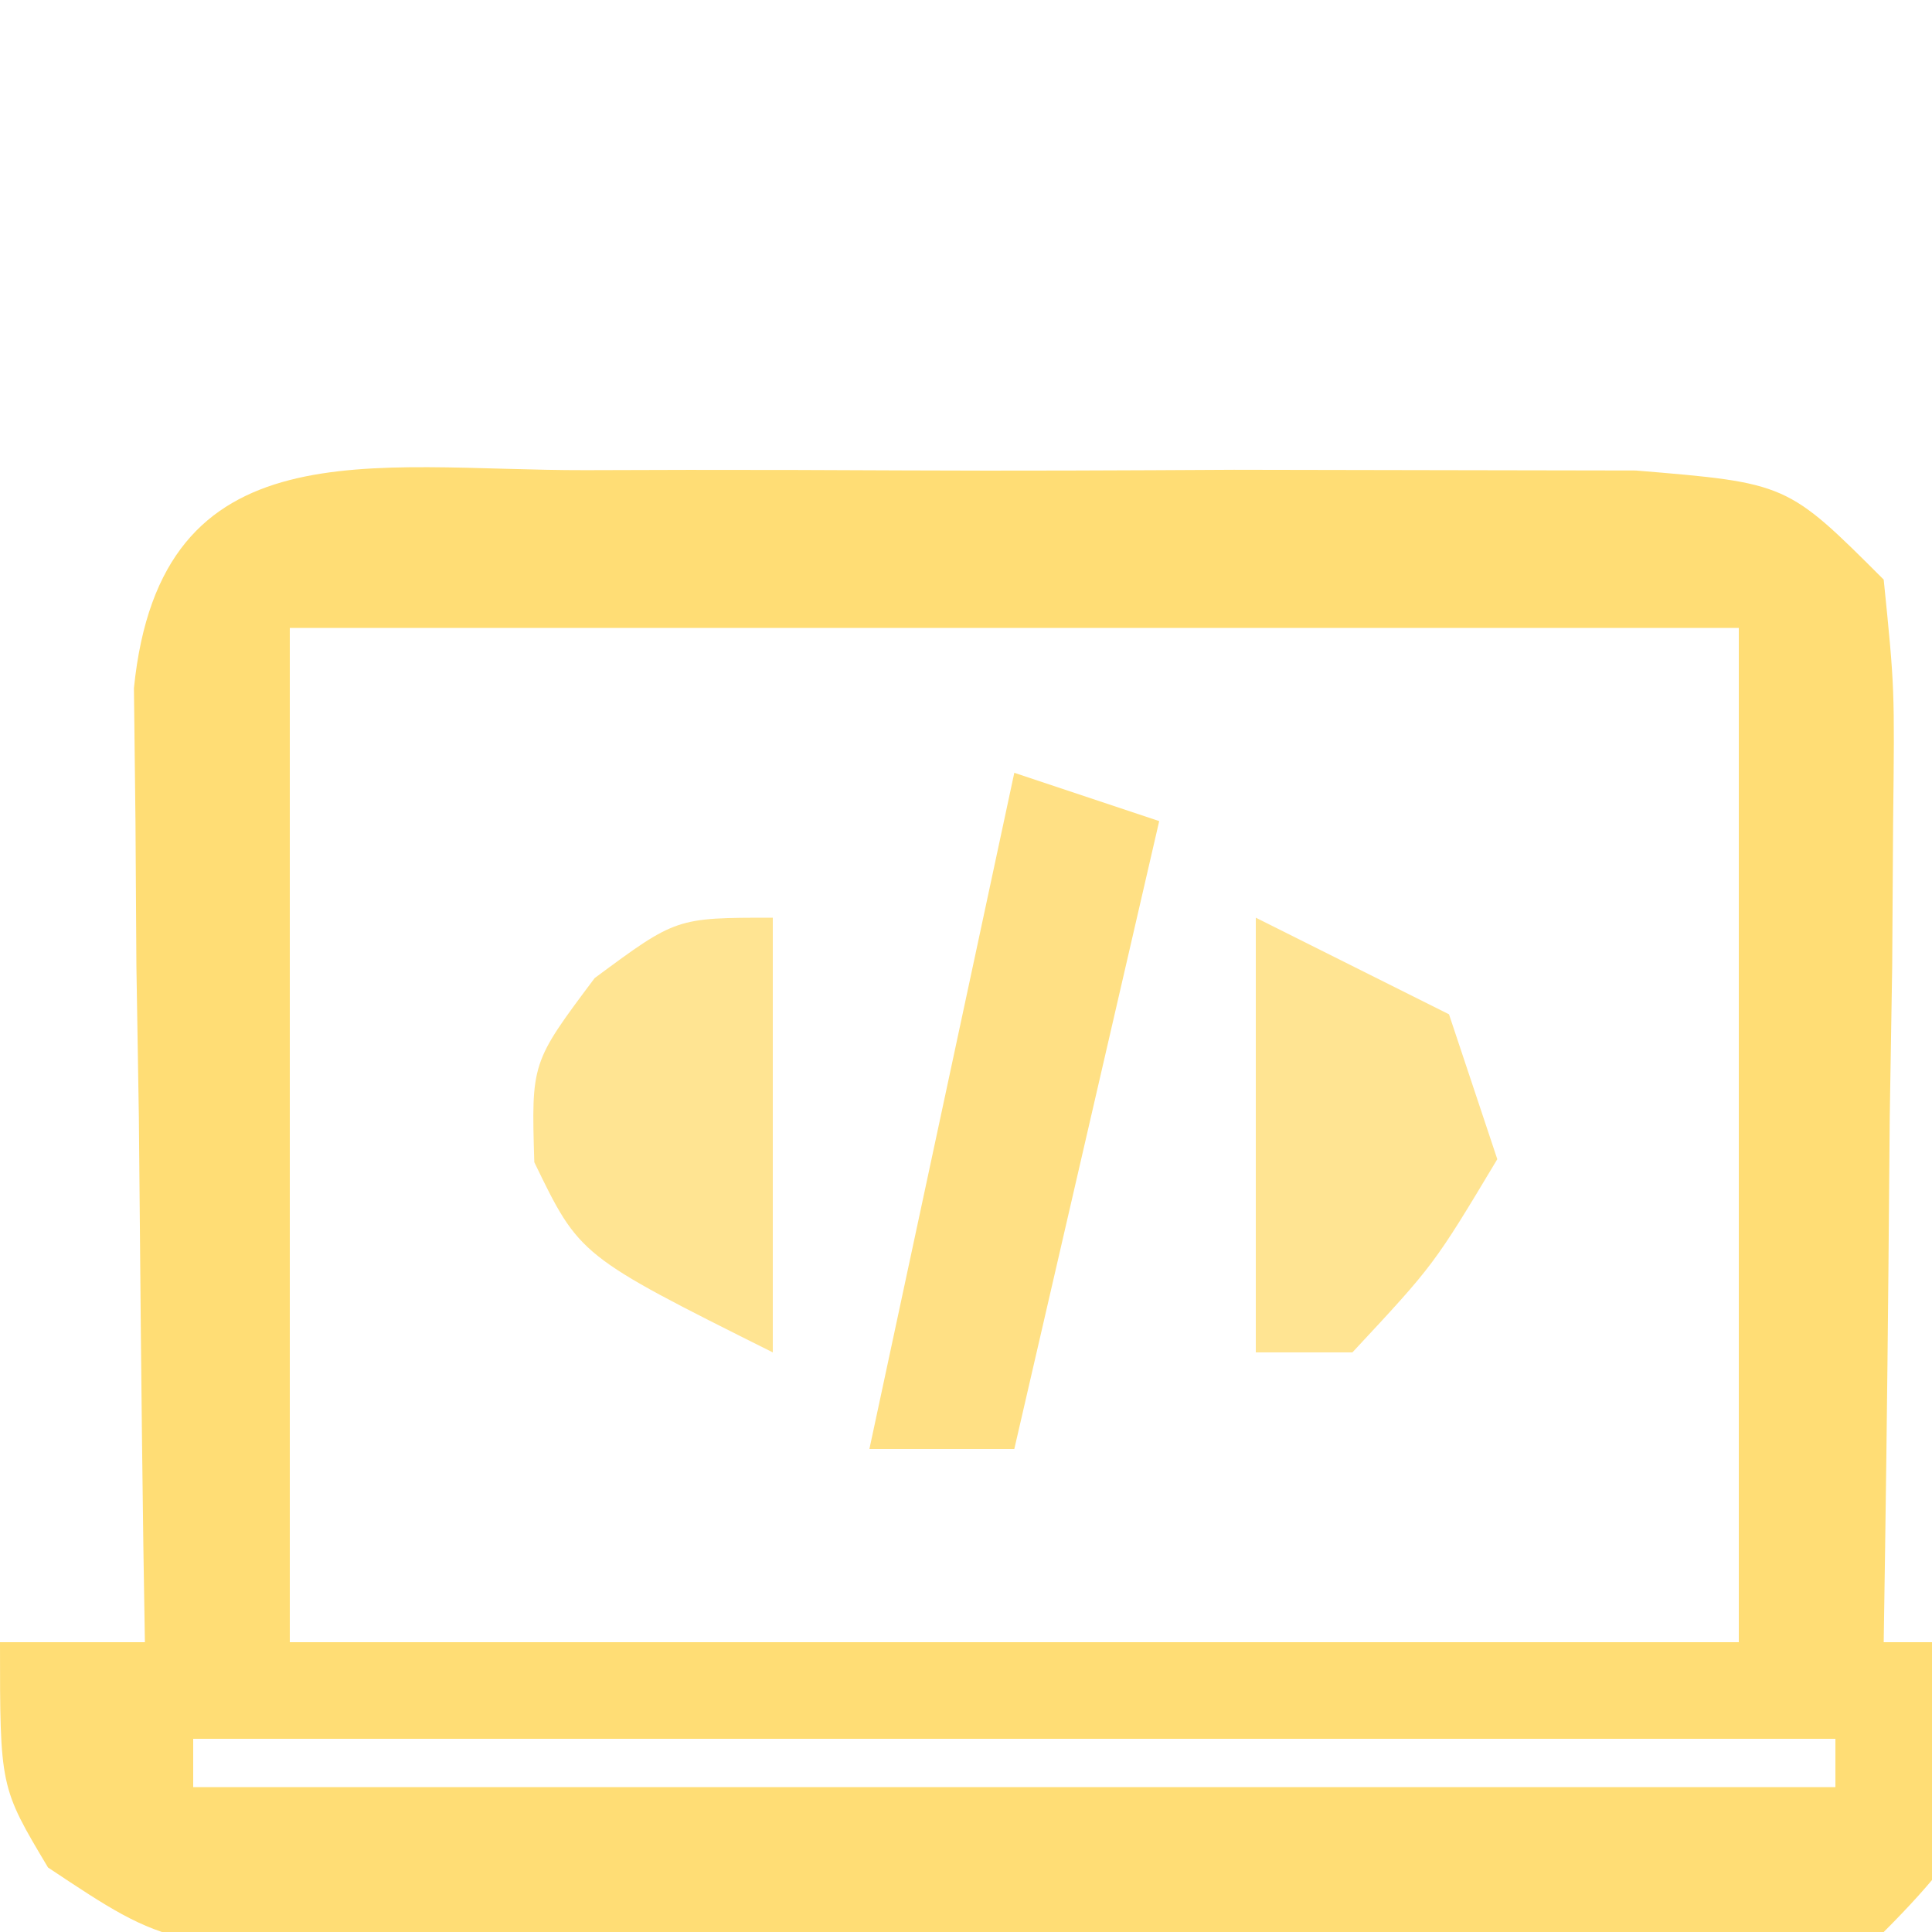
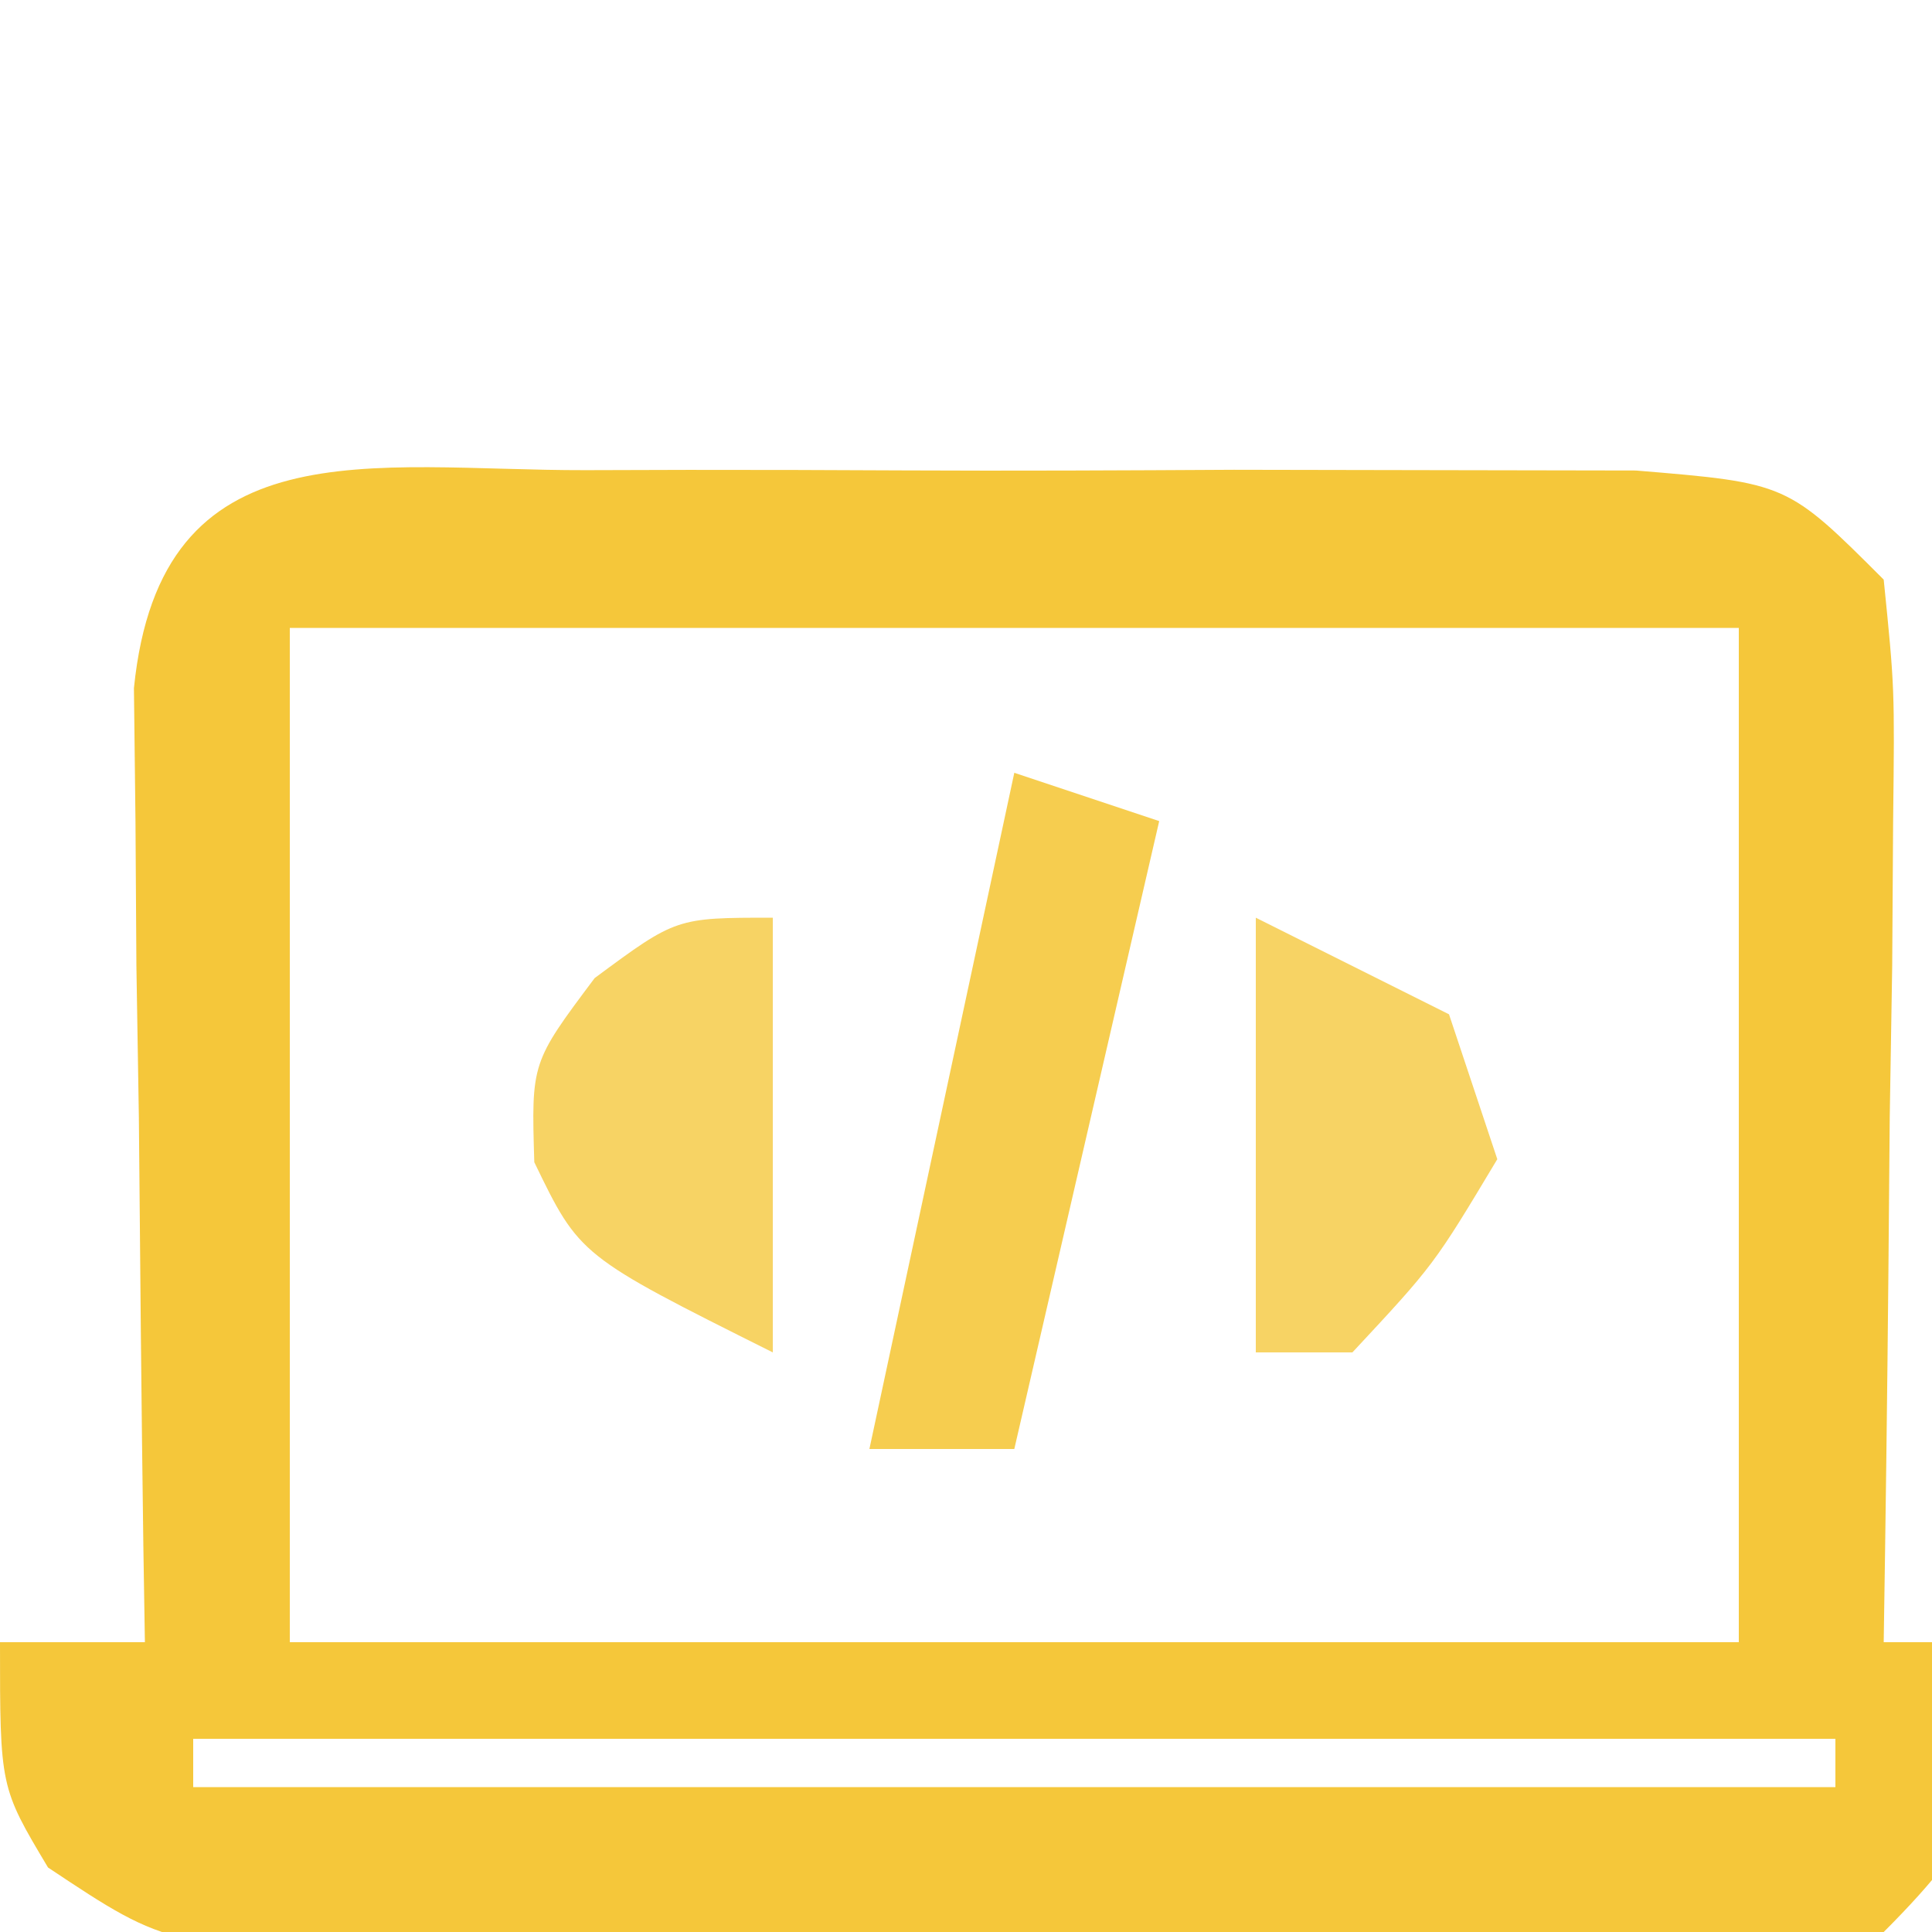
<svg xmlns="http://www.w3.org/2000/svg" version="1.1" width="42" height="42" viewBox="0 0 40 32" fill="none">
-   <path opacity="0.95" fill-rule="evenodd" clip-rule="evenodd" d="M0 0 C0.703 -0.002 1.405 -0.004 2.129 -0.006 C3.616 -0.007 5.102 -0.003 6.588 0.005 C8.866 0.016 11.144 0.005 13.422 -0.008 C14.865 -0.006 16.307 -0.004 17.75 0 C19.067 0.002 20.385 0.005 21.742 0.007 C24.875 0.266 24.875 0.266 26.875 2.266 C27.102 4.512 27.102 4.512 27.07 7.273 C27.064 8.26 27.057 9.246 27.051 10.262 C27.034 11.294 27.017 12.327 27 13.391 C26.991 14.431 26.982 15.471 26.973 16.543 C26.949 19.117 26.916 21.691 26.875 24.266 C27.865 24.266 28.855 24.266 29.875 24.266 C29.302 27.133 29.014 28.127 26.875 30.266 C24.185 30.478 21.601 30.57 18.91 30.566 C18.121 30.571 17.332 30.575 16.519 30.579 C14.849 30.585 13.178 30.586 11.508 30.581 C8.951 30.578 6.395 30.602 3.838 30.627 C2.216 30.629 0.594 30.63 -1.027 30.629 C-1.793 30.638 -2.559 30.647 -3.348 30.657 C-8.606 30.611 -8.606 30.611 -11.131 28.93 C-12.125 27.266 -12.125 27.266 -12.125 24.266 C-11.135 24.266 -10.145 24.266 -9.125 24.266 C-9.135 23.61 -9.146 22.954 -9.157 22.278 C-9.198 19.315 -9.224 16.353 -9.25 13.391 C-9.275 11.842 -9.275 11.842 -9.301 10.262 C-9.307 9.276 -9.314 8.289 -9.32 7.273 C-9.331 6.362 -9.341 5.451 -9.352 4.512 C-8.799 -0.963 -4.438 0.008 0 0 Z M-6.125 3.266 C-6.125 10.196 -6.125 17.126 -6.125 24.266 C3.775 24.266 13.675 24.266 23.875 24.266 C23.875 17.336 23.875 10.406 23.875 3.266 C13.975 3.266 4.075 3.266 -6.125 3.266 Z M-8.125 26.266 C-8.125 26.596 -8.125 26.926 -8.125 27.266 C3.095 27.266 14.315 27.266 25.875 27.266 C25.875 26.936 25.875 26.606 25.875 26.266 C14.655 26.266 3.435 26.266 -8.125 26.266 Z " fill="#FFDB6E" transform="translate(12.125,5.734375)" />
-   <path opacity="0.85" fill-rule="evenodd" clip-rule="evenodd" d="M0 0 C0.99 0.33 1.98 0.66 3 1 C2.01 5.29 1.02 9.58 0 14 C-0.99 14 -1.98 14 -3 14 C-2.01 9.38 -1.02 4.76 0 0 Z " fill="#FFDB6E " transform="translate(21,12)" />
-   <path opacity="0.75" fill-rule="evenodd" clip-rule="evenodd" d="M0 0 C1.98 0.99 1.98 0.99 4 2 C4.33 2.99 4.66 3.98 5 5 C3.688 7.188 3.688 7.188 2 9 C1.34 9 0.68 9 0 9 C0 6.03 0 3.06 0 0 Z " fill="#FFDB6E " transform="translate(26,15)" />
-   <path opacity="0.75" fill-rule="evenodd" clip-rule="evenodd" d="M0 0 C0 2.97 0 5.94 0 9 C-4 7 -4 7 -4.938 5.062 C-5 3 -5 3 -3.688 1.25 C-2 0 -2 0 0 0 Z " fill="#FFDB6E " transform="translate(16,15)" />
+   <path opacity="0.95" fill-rule="evenodd" clip-rule="evenodd" d="M0 0 C0.703 -0.002 1.405 -0.004 2.129 -0.006 C3.616 -0.007 5.102 -0.003 6.588 0.005 C8.866 0.016 11.144 0.005 13.422 -0.008 C14.865 -0.006 16.307 -0.004 17.75 0 C19.067 0.002 20.385 0.005 21.742 0.007 C24.875 0.266 24.875 0.266 26.875 2.266 C27.102 4.512 27.102 4.512 27.07 7.273 C27.064 8.26 27.057 9.246 27.051 10.262 C27.034 11.294 27.017 12.327 27 13.391 C26.991 14.431 26.982 15.471 26.973 16.543 C26.949 19.117 26.916 21.691 26.875 24.266 C27.865 24.266 28.855 24.266 29.875 24.266 C29.302 27.133 29.014 28.127 26.875 30.266 C24.185 30.478 21.601 30.57 18.91 30.566 C18.121 30.571 17.332 30.575 16.519 30.579 C14.849 30.585 13.178 30.586 11.508 30.581 C8.951 30.578 6.395 30.602 3.838 30.627 C2.216 30.629 0.594 30.63 -1.027 30.629 C-1.793 30.638 -2.559 30.647 -3.348 30.657 C-8.606 30.611 -8.606 30.611 -11.131 28.93 C-12.125 27.266 -12.125 27.266 -12.125 24.266 C-11.135 24.266 -10.145 24.266 -9.125 24.266 C-9.135 23.61 -9.146 22.954 -9.157 22.278 C-9.198 19.315 -9.224 16.353 -9.25 13.391 C-9.275 11.842 -9.275 11.842 -9.301 10.262 C-9.307 9.276 -9.314 8.289 -9.32 7.273 C-9.331 6.362 -9.341 5.451 -9.352 4.512 C-8.799 -0.963 -4.438 0.008 0 0 Z M-6.125 3.266 C-6.125 10.196 -6.125 17.126 -6.125 24.266 C3.775 24.266 13.675 24.266 23.875 24.266 C23.875 17.336 23.875 10.406 23.875 3.266 C13.975 3.266 4.075 3.266 -6.125 3.266 Z M-8.125 26.266 C-8.125 26.596 -8.125 26.926 -8.125 27.266 C3.095 27.266 14.315 27.266 25.875 27.266 C25.875 26.936 25.875 26.606 25.875 26.266 C14.655 26.266 3.435 26.266 -8.125 26.266 Z " fill="#F4C430" transform="translate(12.125,5.734375)" />
+   <path opacity="0.85" fill-rule="evenodd" clip-rule="evenodd" d="M0 0 C0.99 0.33 1.98 0.66 3 1 C2.01 5.29 1.02 9.58 0 14 C-0.99 14 -1.98 14 -3 14 C-2.01 9.38 -1.02 4.76 0 0 Z " fill="#F4C430 " transform="translate(21,12)" />
+   <path opacity="0.75" fill-rule="evenodd" clip-rule="evenodd" d="M0 0 C1.98 0.99 1.98 0.99 4 2 C4.33 2.99 4.66 3.98 5 5 C3.688 7.188 3.688 7.188 2 9 C1.34 9 0.68 9 0 9 C0 6.03 0 3.06 0 0 Z " fill="#F4C430 " transform="translate(26,15)" />
+   <path opacity="0.75" fill-rule="evenodd" clip-rule="evenodd" d="M0 0 C0 2.97 0 5.94 0 9 C-4 7 -4 7 -4.938 5.062 C-5 3 -5 3 -3.688 1.25 C-2 0 -2 0 0 0 Z " fill="#F4C430 " transform="translate(16,15)" />
</svg>
